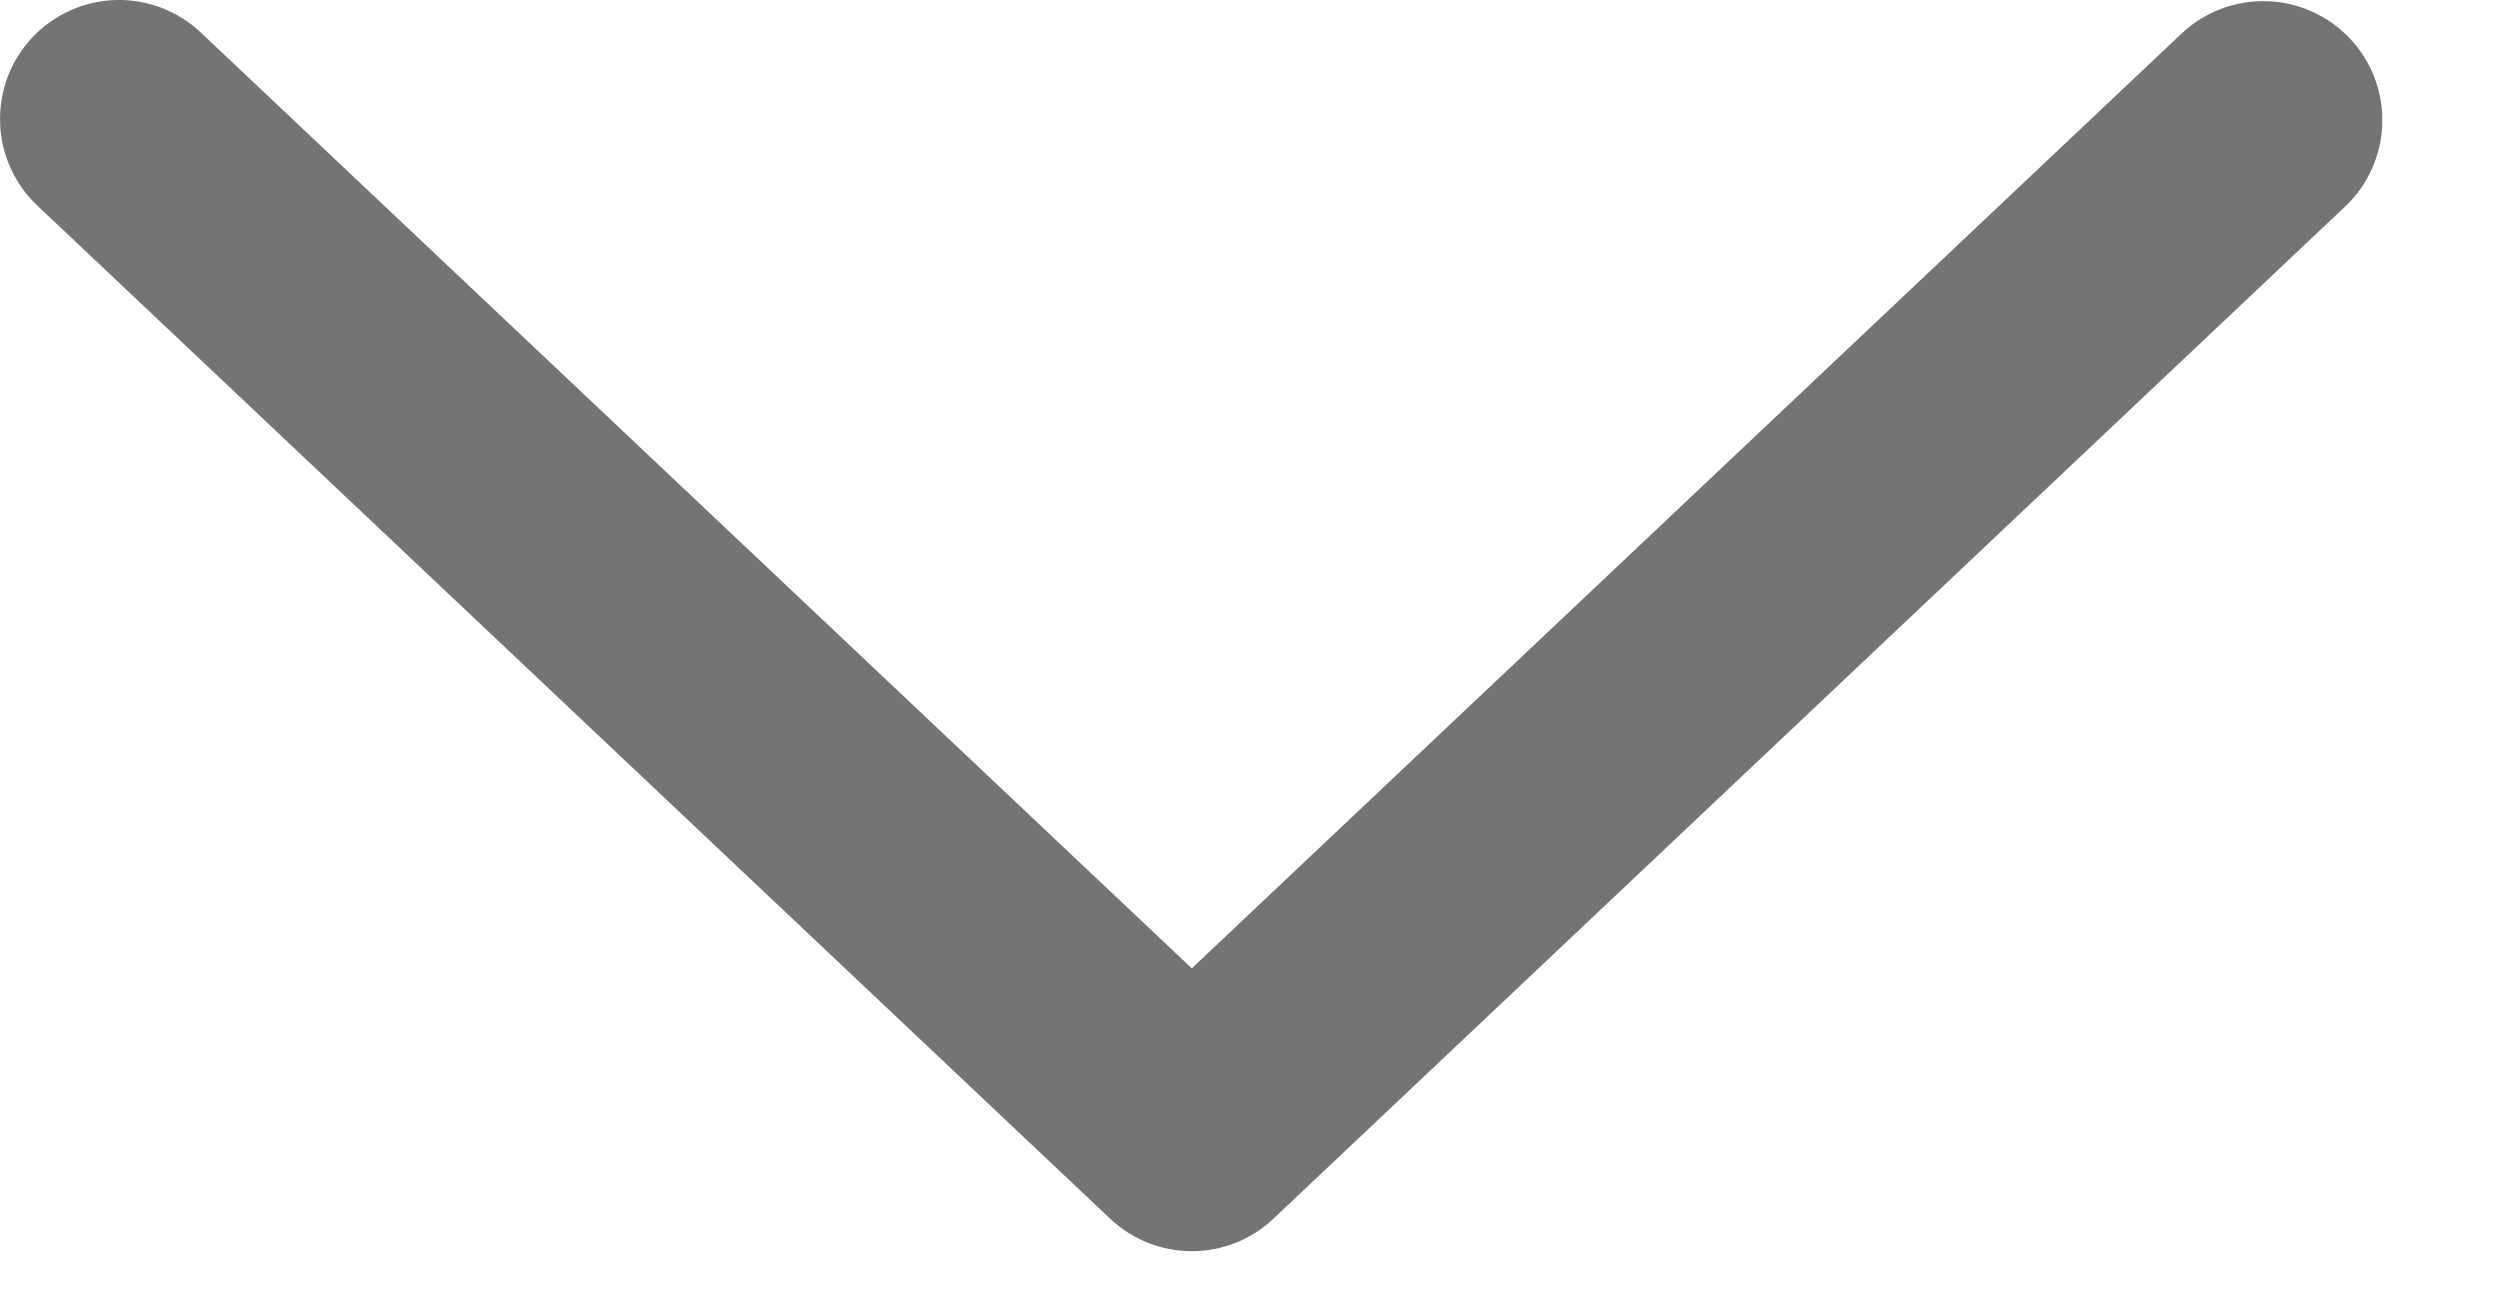
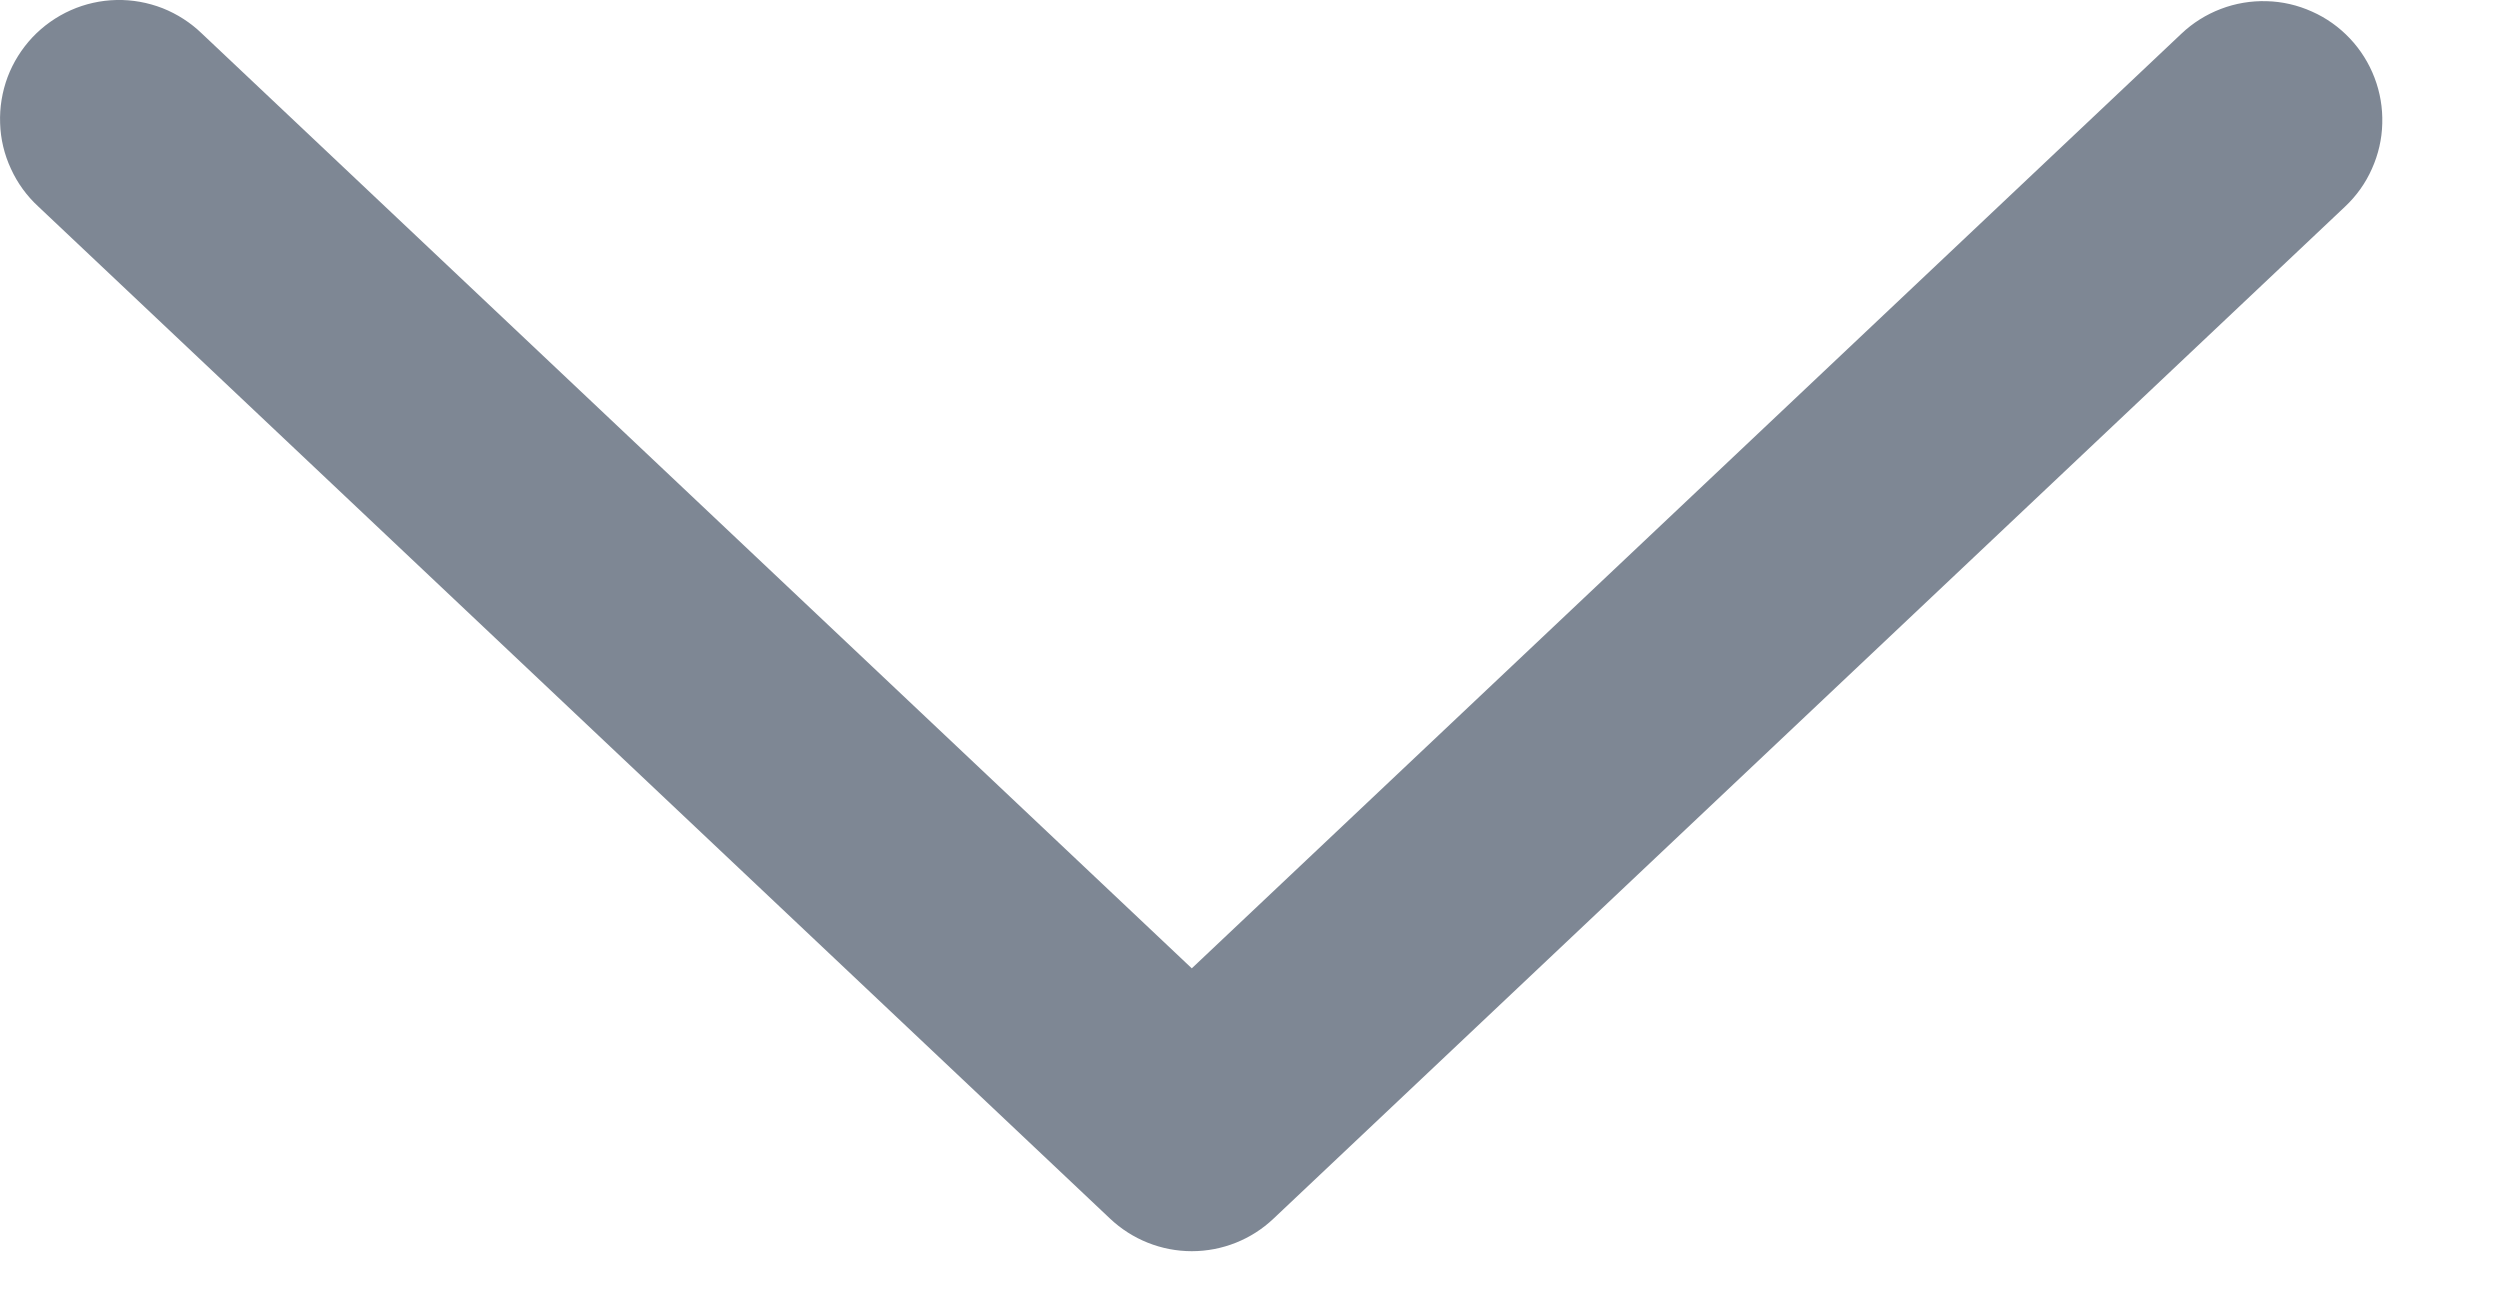
<svg xmlns="http://www.w3.org/2000/svg" width="21" height="11" viewBox="0 0 21 11" fill="none">
-   <path d="M18.325 0.282C18.42 0.192 18.532 0.122 18.655 0.075C18.778 0.028 18.909 0.006 19.04 0.01C19.171 0.013 19.3 0.043 19.42 0.097C19.54 0.15 19.648 0.227 19.738 0.322C19.829 0.418 19.899 0.53 19.946 0.653C19.993 0.776 20.015 0.906 20.011 1.038C20.008 1.169 19.978 1.298 19.924 1.418C19.871 1.538 19.794 1.646 19.698 1.736L10.698 10.236C10.513 10.412 10.267 10.51 10.011 10.51C9.756 10.51 9.51 10.412 9.324 10.236L0.323 1.736C0.226 1.647 0.147 1.539 0.092 1.418C0.036 1.298 0.005 1.168 0.001 1.036C-0.004 0.903 0.018 0.771 0.064 0.647C0.111 0.523 0.182 0.41 0.273 0.313C0.364 0.217 0.473 0.14 0.594 0.086C0.715 0.032 0.846 0.003 0.978 0C1.111 -0.003 1.242 0.021 1.366 0.069C1.489 0.118 1.601 0.19 1.696 0.282L10.011 8.134L18.325 0.282Z" fill="#747474" />
+   <path d="M18.325 0.282C18.42 0.192 18.532 0.122 18.655 0.075C18.778 0.028 18.909 0.006 19.04 0.01C19.171 0.013 19.3 0.043 19.42 0.097C19.54 0.15 19.648 0.227 19.738 0.322C19.829 0.418 19.899 0.53 19.946 0.653C19.993 0.776 20.015 0.906 20.011 1.038C20.008 1.169 19.978 1.298 19.924 1.418C19.871 1.538 19.794 1.646 19.698 1.736L10.698 10.236C10.513 10.412 10.267 10.51 10.011 10.51C9.756 10.51 9.51 10.412 9.324 10.236L0.323 1.736C0.226 1.647 0.147 1.539 0.092 1.418C0.036 1.298 0.005 1.168 0.001 1.036C-0.004 0.903 0.018 0.771 0.064 0.647C0.111 0.523 0.182 0.41 0.273 0.313C0.364 0.217 0.473 0.14 0.594 0.086C0.715 0.032 0.846 0.003 0.978 0C1.111 -0.003 1.242 0.021 1.366 0.069C1.489 0.118 1.601 0.19 1.696 0.282L10.011 8.134L18.325 0.282Z" fill="#7E8794" />
</svg>
